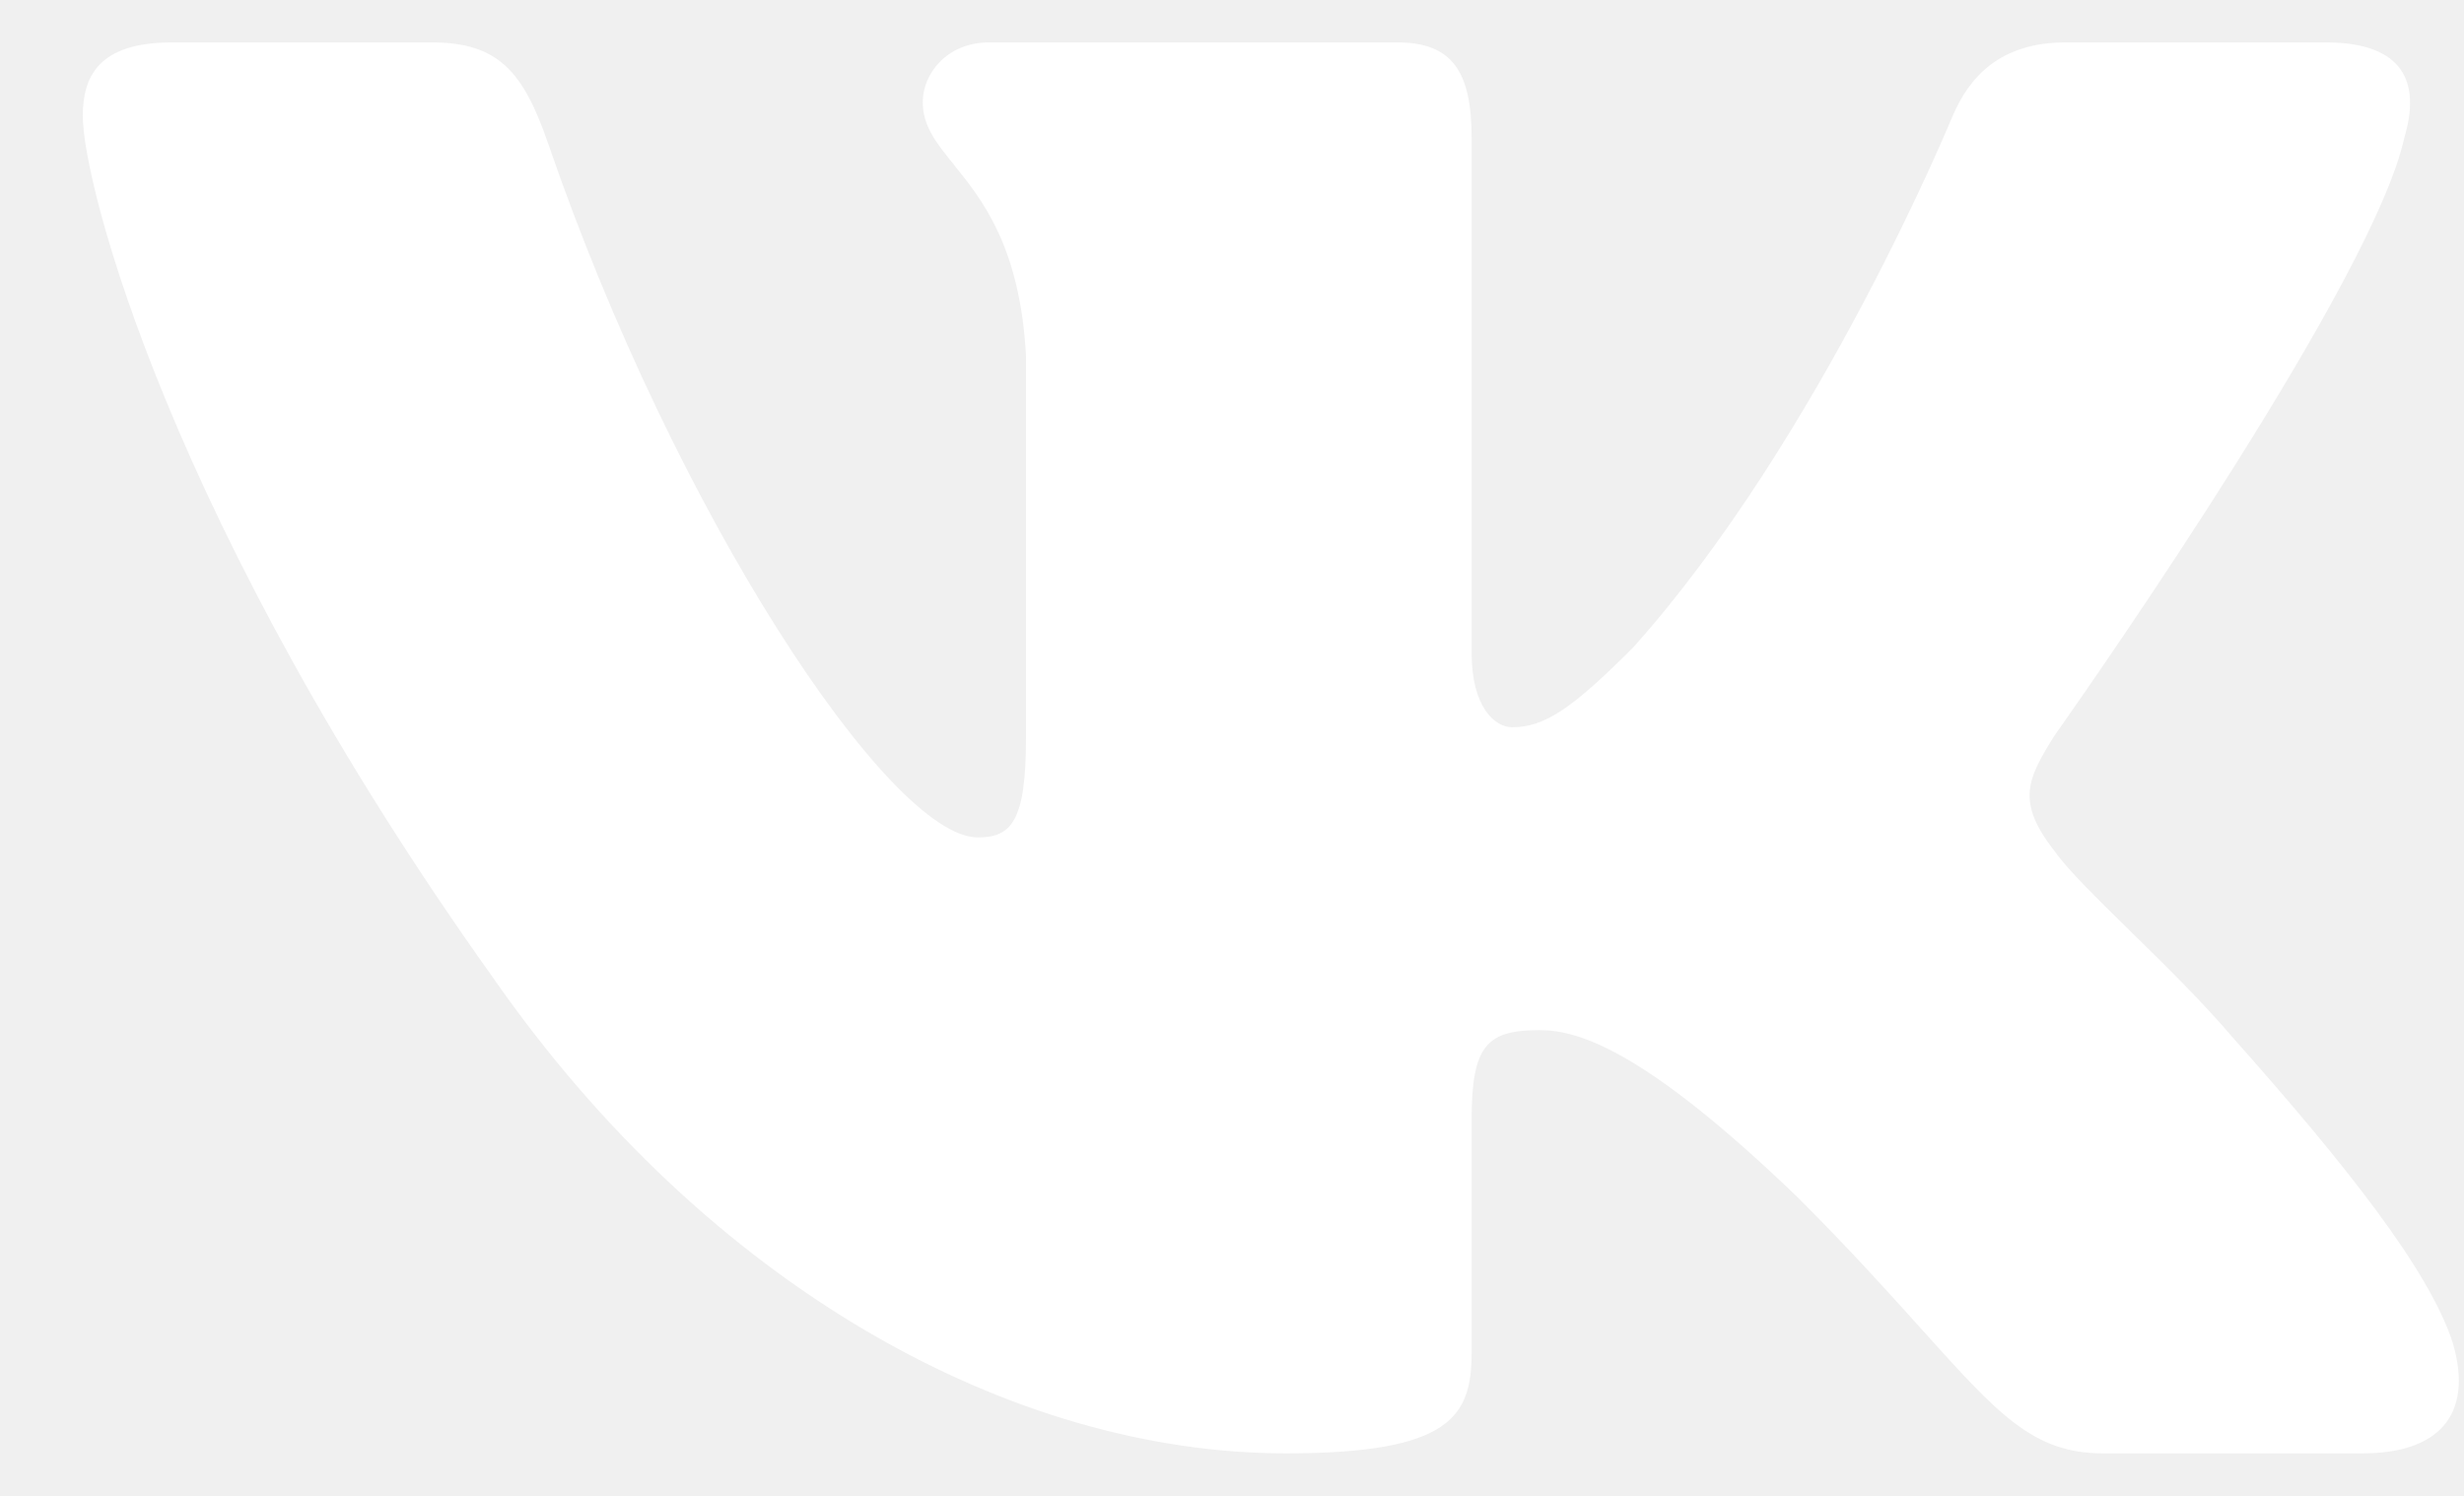
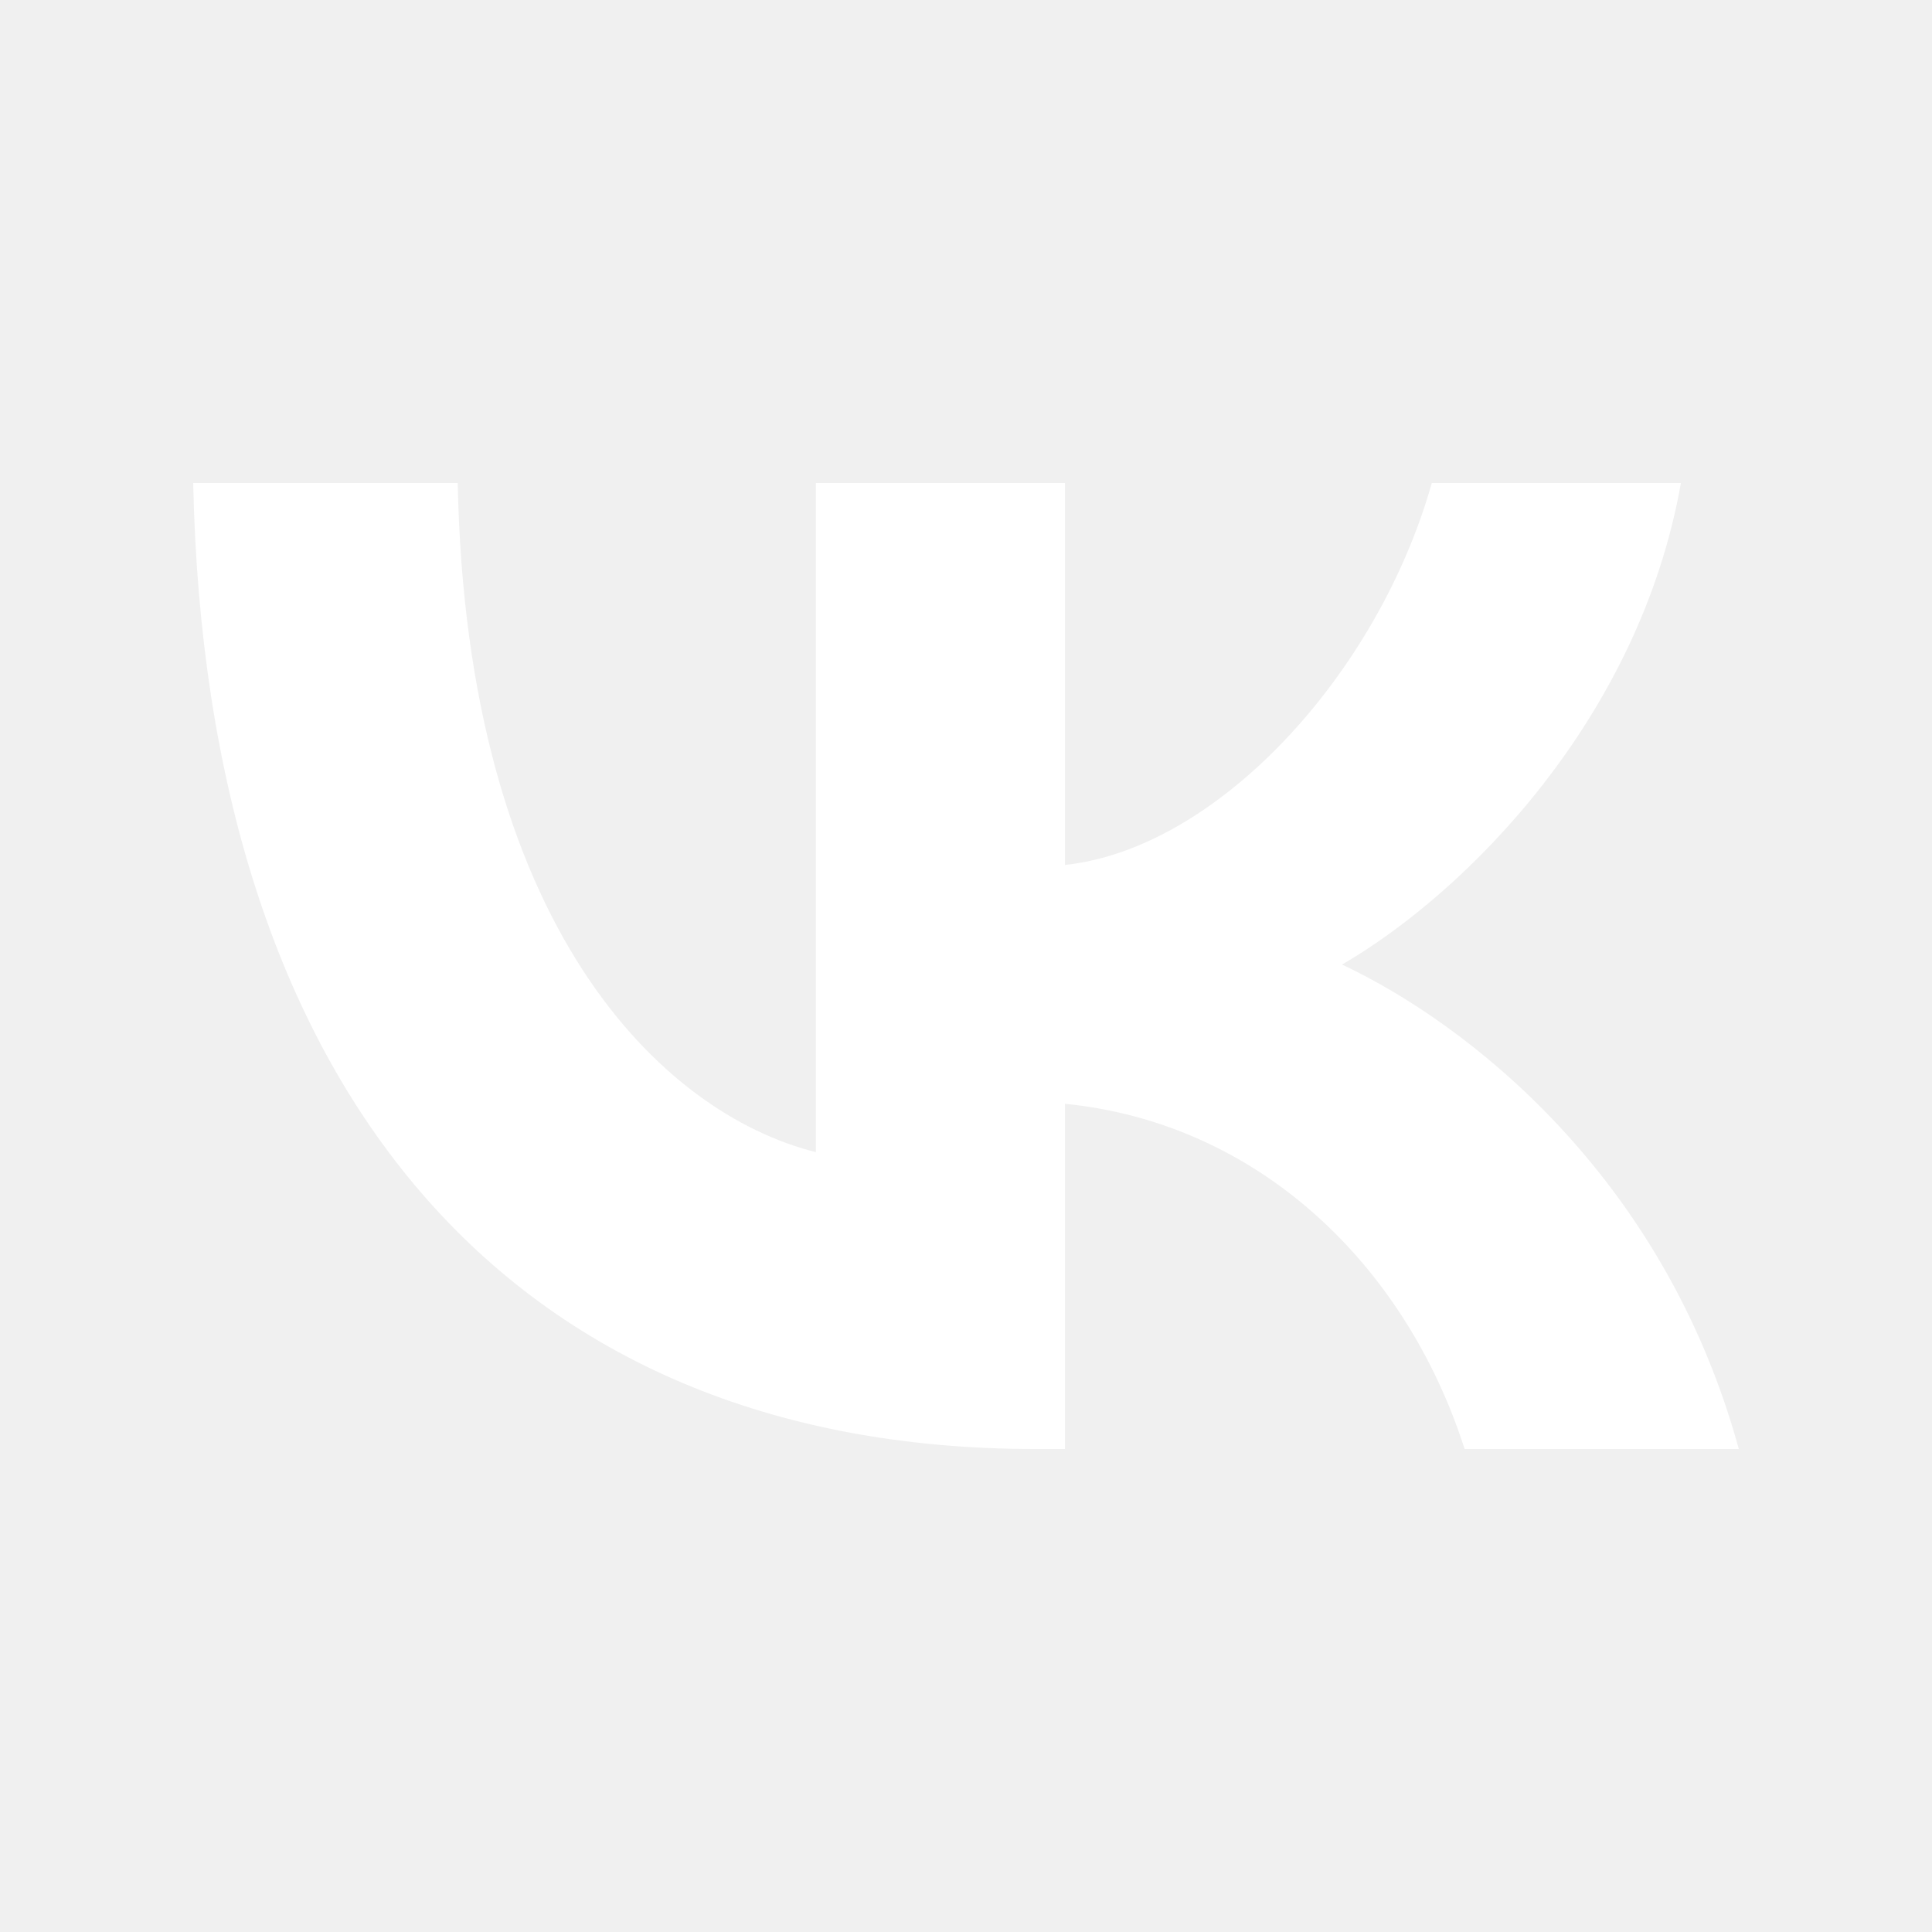
- <svg xmlns="http://www.w3.org/2000/svg" width="28" height="17" viewBox="0 0 28 17" fill="none">
-   <path id="Exclude" fill-rule="evenodd" clip-rule="evenodd" d="M4.907 0.482H1.954C1.11 0.482 0.941 0.88 0.941 1.318C0.941 2.1 1.942 5.981 5.604 11.113C8.044 14.617 11.483 16.517 14.613 16.517C16.491 16.517 16.723 16.095 16.723 15.369V12.72C16.723 11.876 16.901 11.707 17.495 11.707C17.933 11.707 18.684 11.926 20.437 13.616C21.032 14.211 21.479 14.708 21.843 15.114L21.846 15.117C22.707 16.074 23.105 16.517 23.896 16.517H26.85C27.694 16.517 28.116 16.095 27.873 15.263C27.606 14.433 26.65 13.229 25.381 11.801C25.032 11.389 24.595 10.961 24.208 10.582L24.207 10.581C23.831 10.212 23.501 9.889 23.347 9.673C22.909 9.11 23.034 8.859 23.347 8.359L23.4 8.284C23.845 7.652 26.973 3.166 27.321 1.568C27.509 0.942 27.321 0.482 26.428 0.482H23.474C22.723 0.482 22.377 0.88 22.189 1.318C22.189 1.318 20.687 4.979 18.559 7.358C17.871 8.046 17.558 8.265 17.182 8.265C16.994 8.265 16.723 8.046 16.723 7.42V1.568C16.723 0.817 16.505 0.482 15.879 0.482H11.237C10.768 0.482 10.486 0.831 10.486 1.161C10.486 1.433 10.64 1.625 10.838 1.869L10.838 1.87C11.159 2.267 11.591 2.802 11.659 4.04V8.39C11.659 9.344 11.487 9.517 11.111 9.517C10.11 9.517 7.674 5.839 6.229 1.631C5.946 0.813 5.662 0.482 4.907 0.482Z" fill="white" />
+ <svg xmlns="http://www.w3.org/2000/svg" width="40" height="40" viewBox="0 0 40 40" fill="none">
+   <g id="social__icon">
+     <path id="Vector" d="M21.429 30C10.496 30 4.26 22.492 4 10H9.477C9.656 19.169 13.694 23.053 16.892 23.854V10H22.049V17.908C25.207 17.568 28.524 13.964 29.644 10H34.801C33.941 14.885 30.343 18.488 27.785 19.97C30.343 21.171 34.441 24.314 36 30H30.323C29.104 26.196 26.066 23.253 22.049 22.853V30H21.429Z" fill="white" />
+   </g>
</svg>
